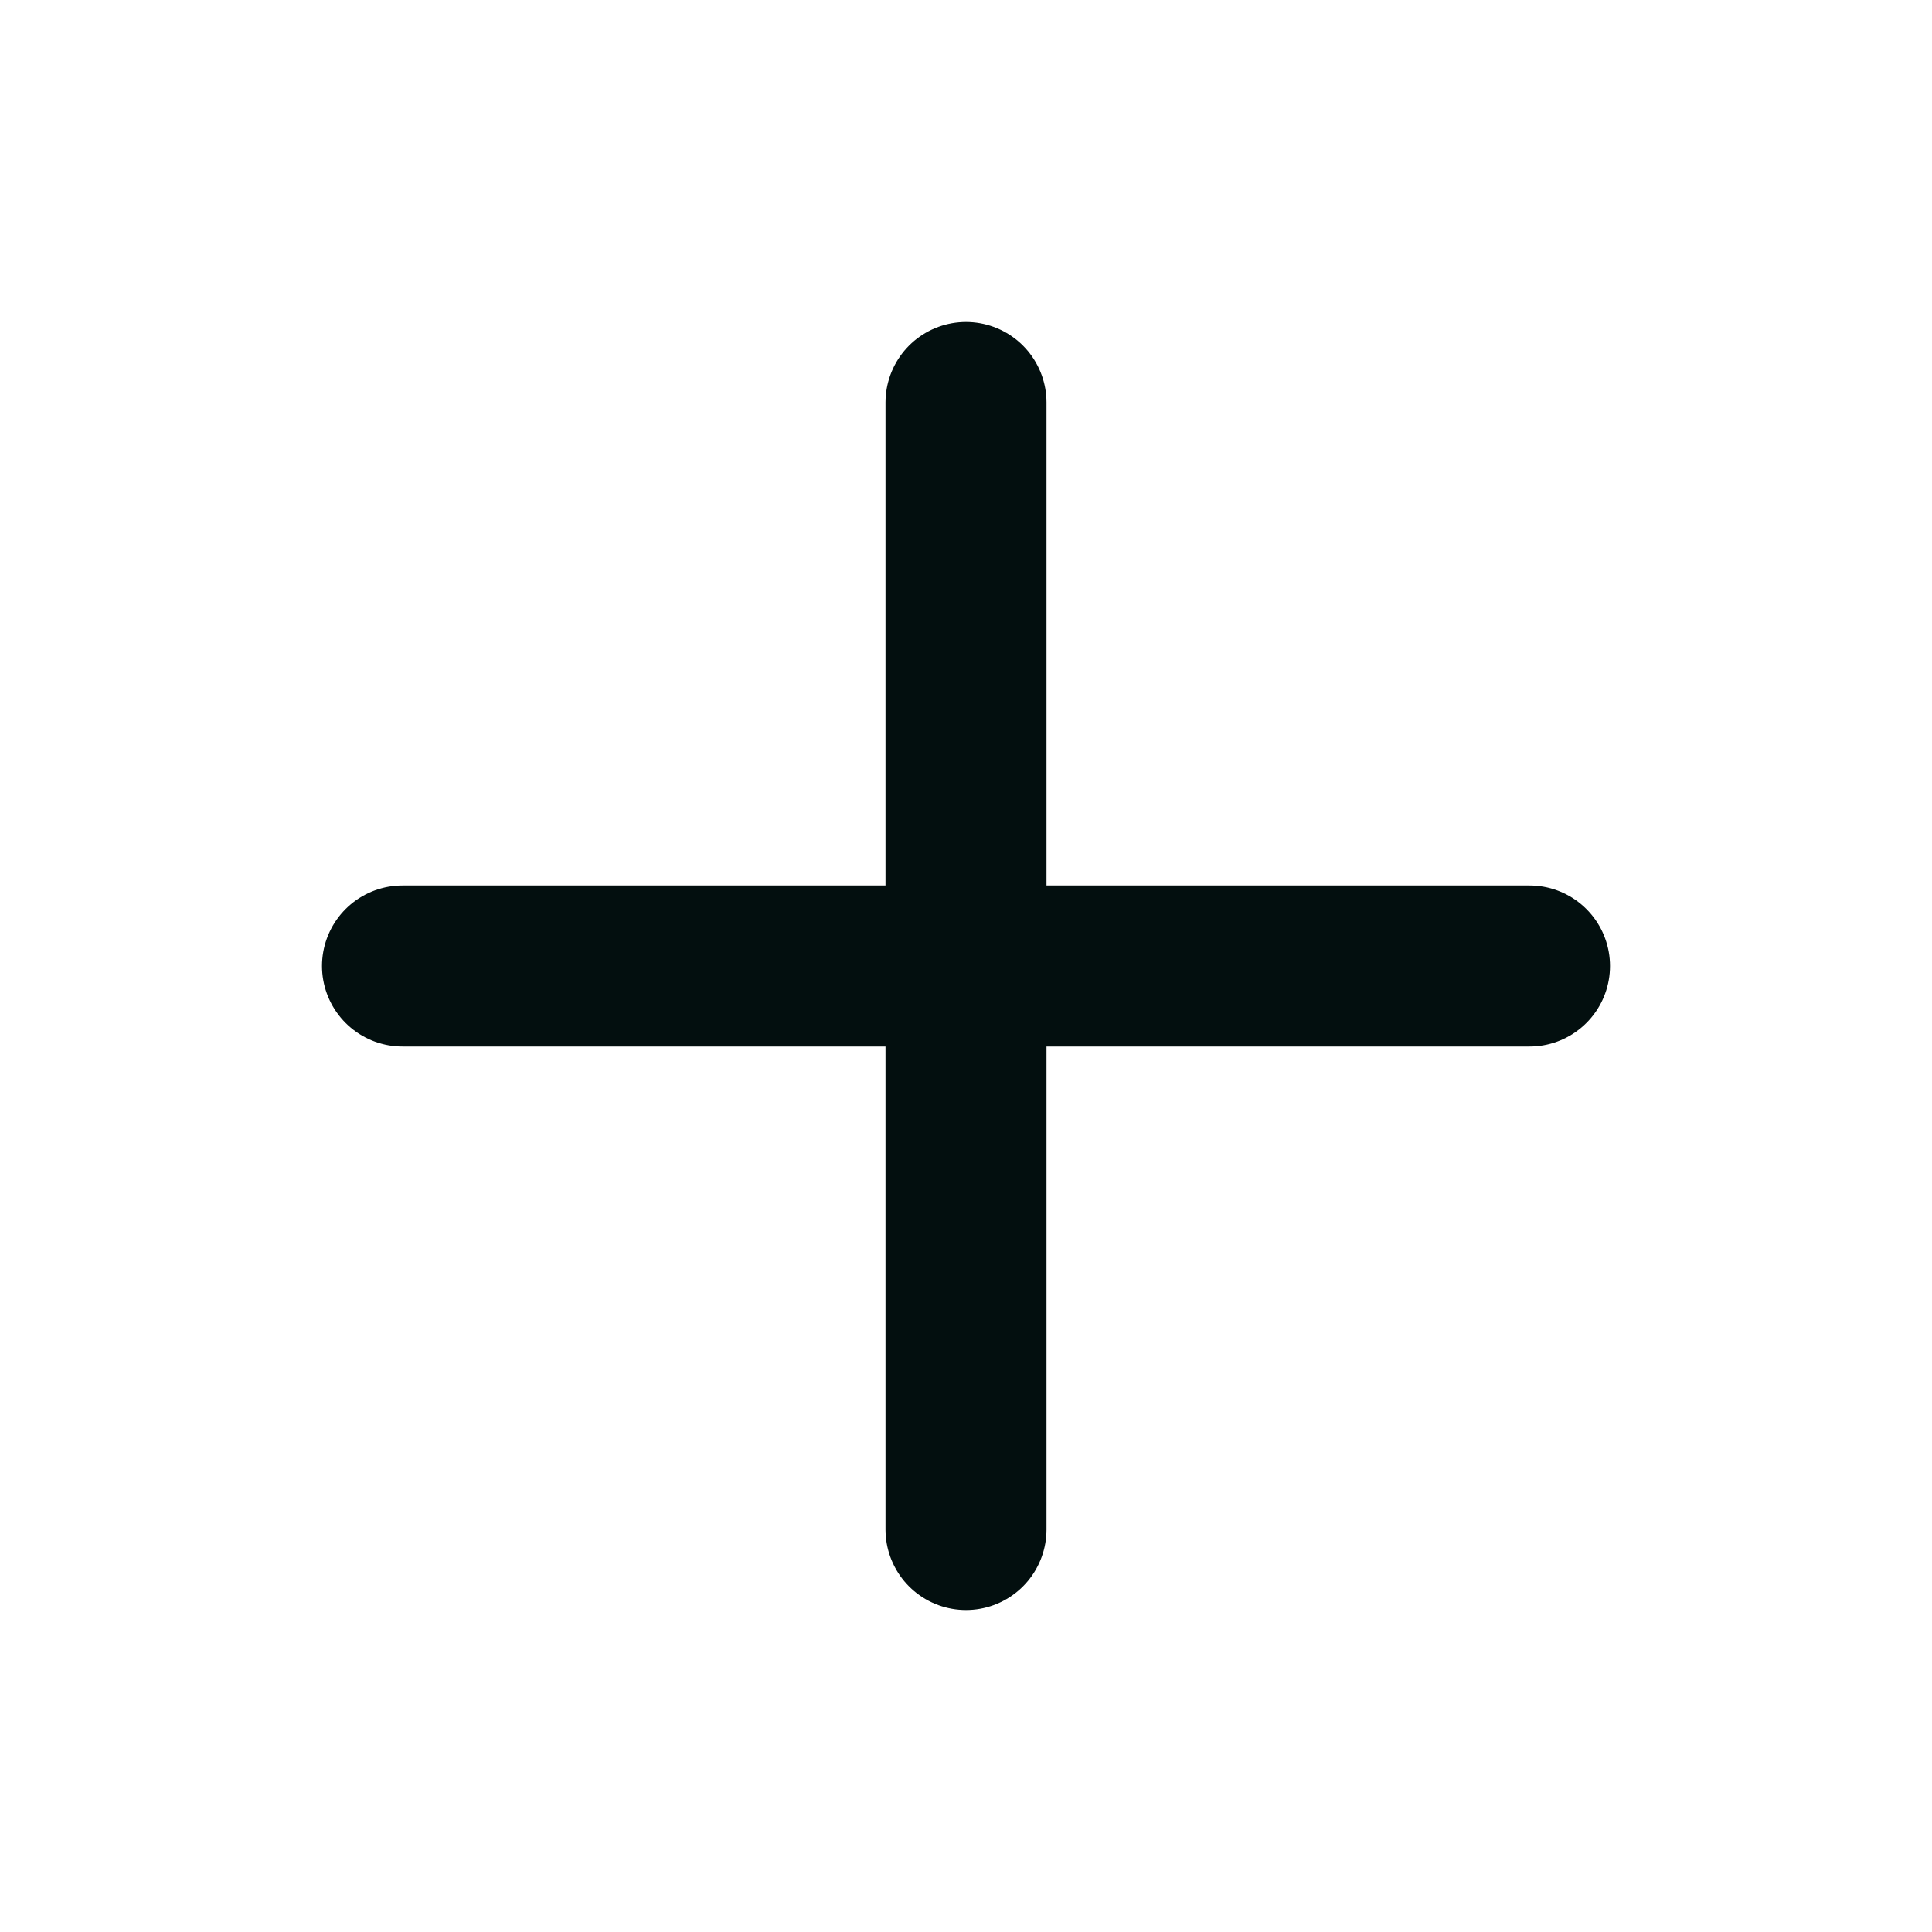
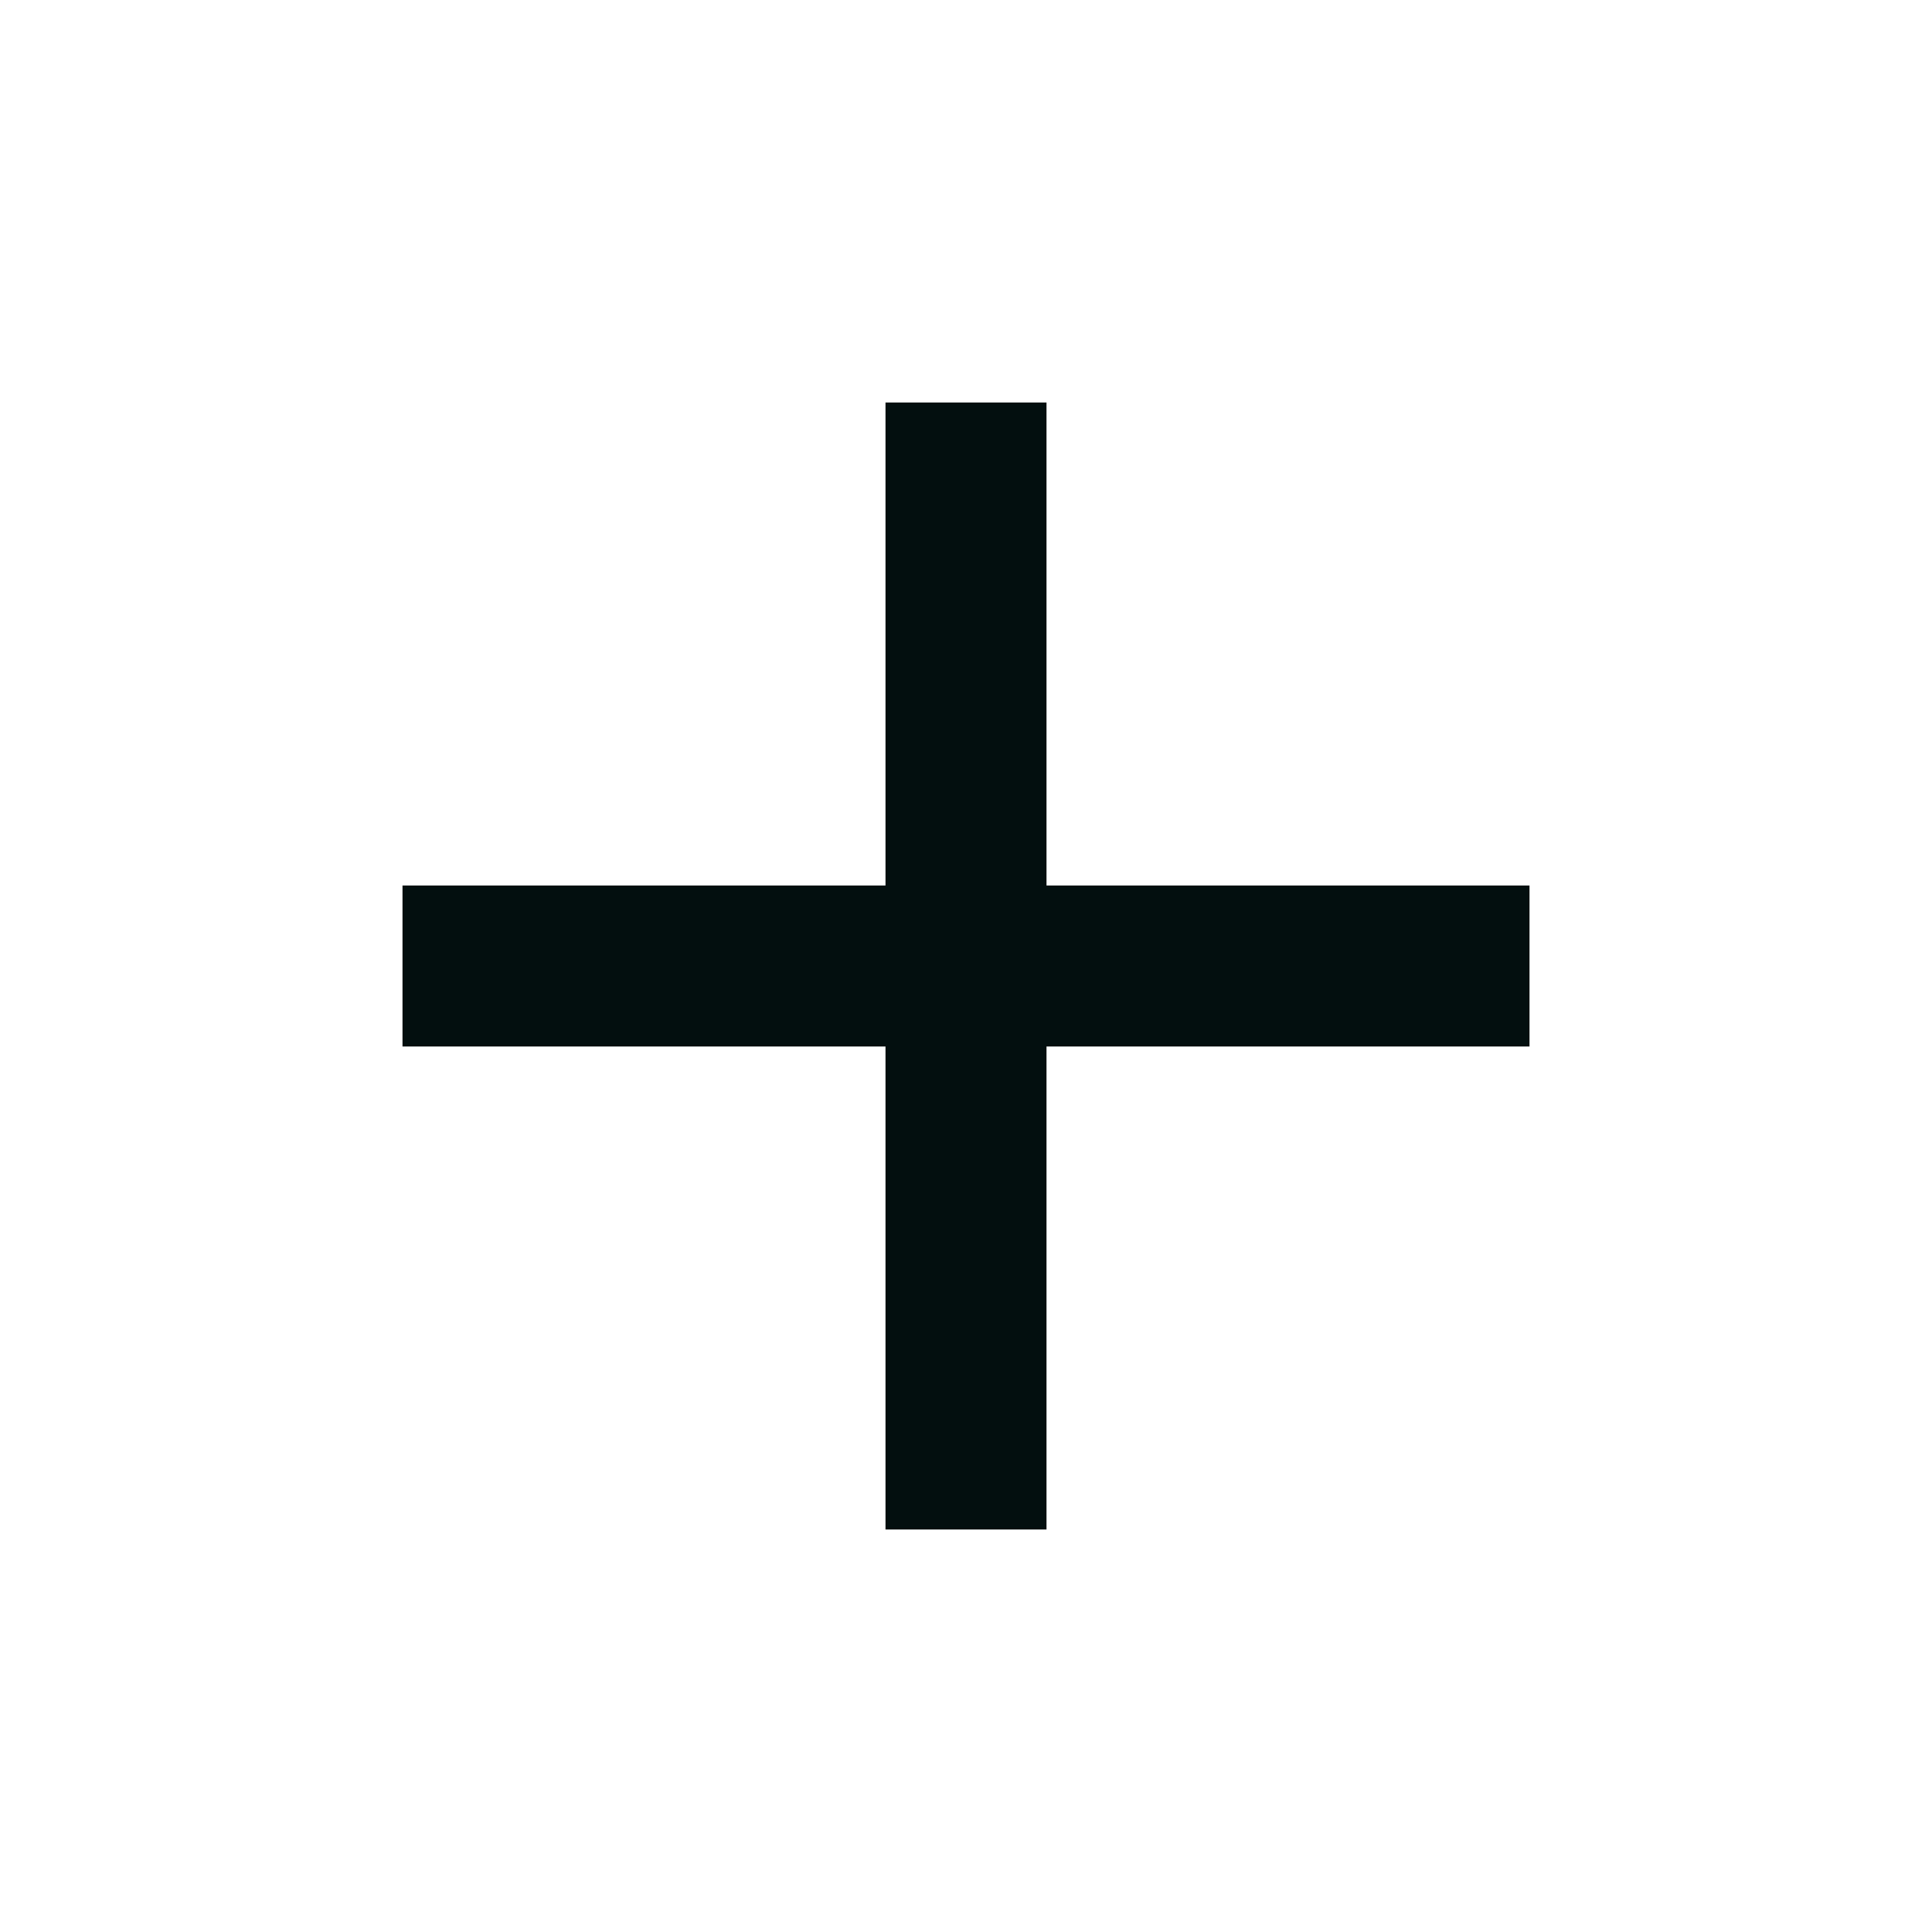
<svg xmlns="http://www.w3.org/2000/svg" width="18" height="18" viewBox="0 0 18 18" fill="none">
-   <path d="M3.75 9H14.25" stroke="#030F0F" stroke-width="1.5" stroke-linecap="round" stroke-linejoin="round" />
-   <path d="M9 3.75V14.25" stroke="#030F0F" stroke-width="1.5" stroke-linecap="round" stroke-linejoin="round" />
+   <path d="M3.75 9H14.25" stroke="#030F0F" stroke-width="1.5" strokeLinecap="round" strokeLinejoin="round" />
+   <path d="M9 3.75V14.25" stroke="#030F0F" stroke-width="1.5" strokeLinecap="round" strokeLinejoin="round" />
</svg>
